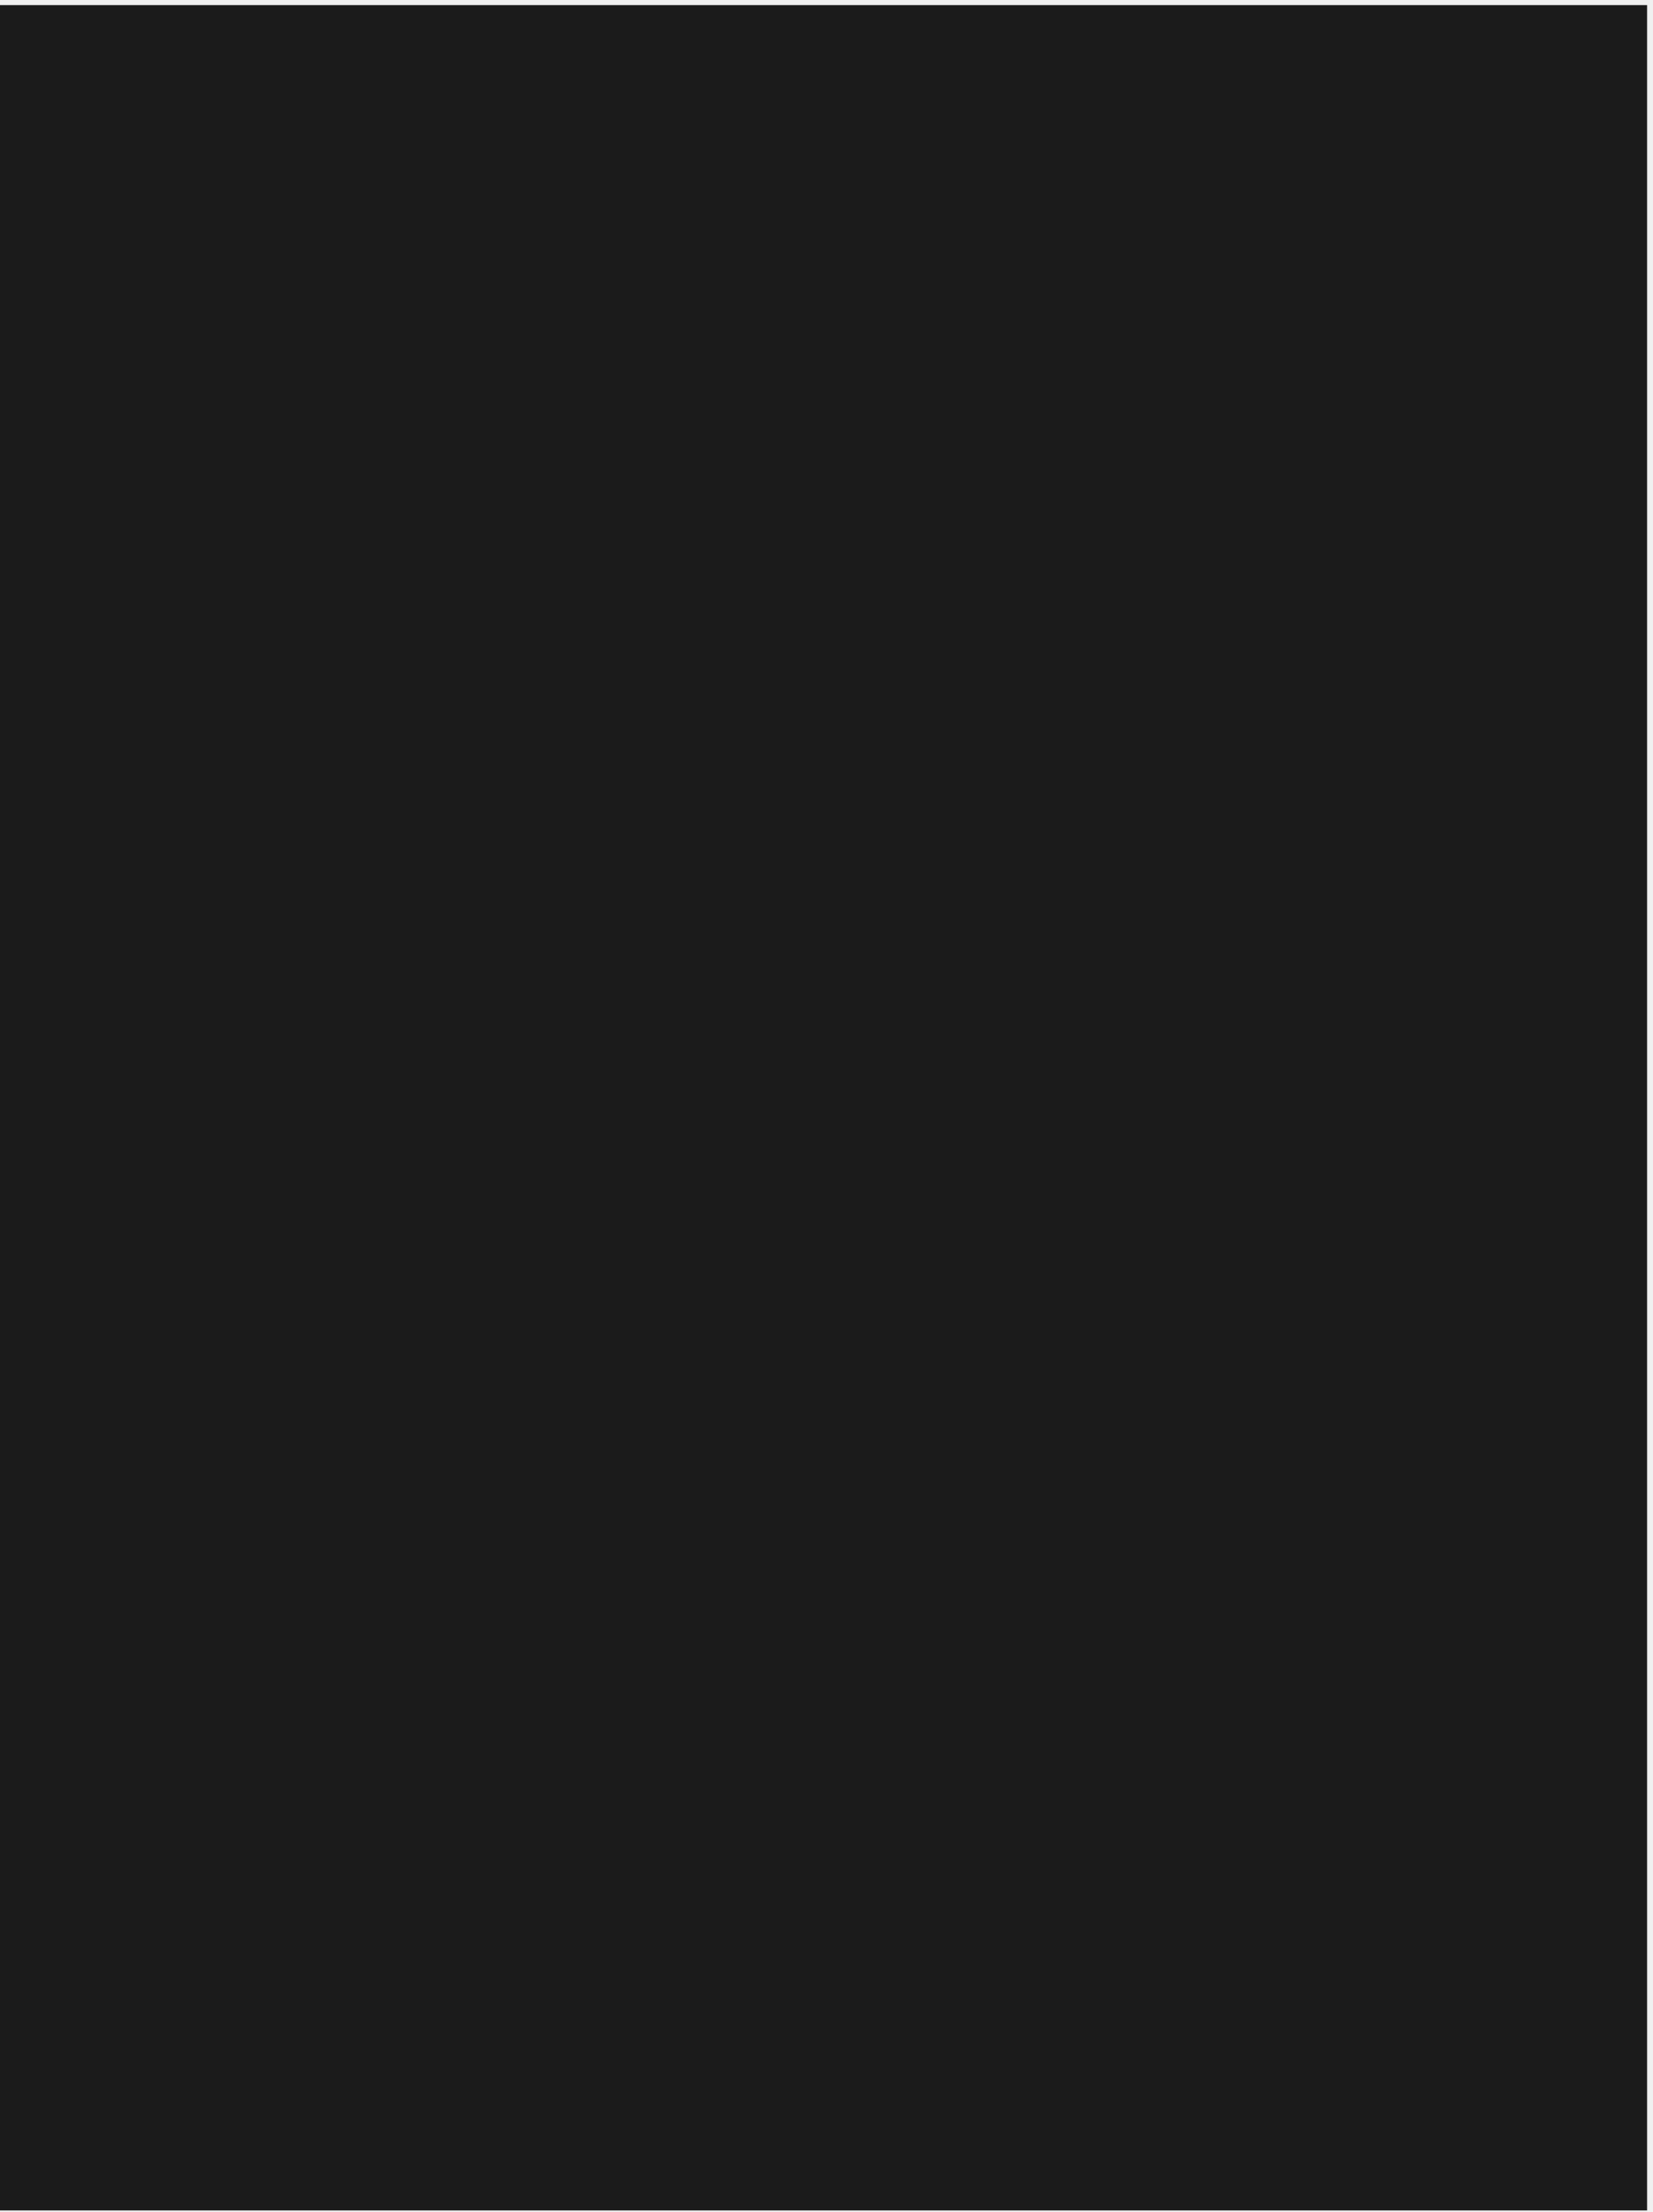
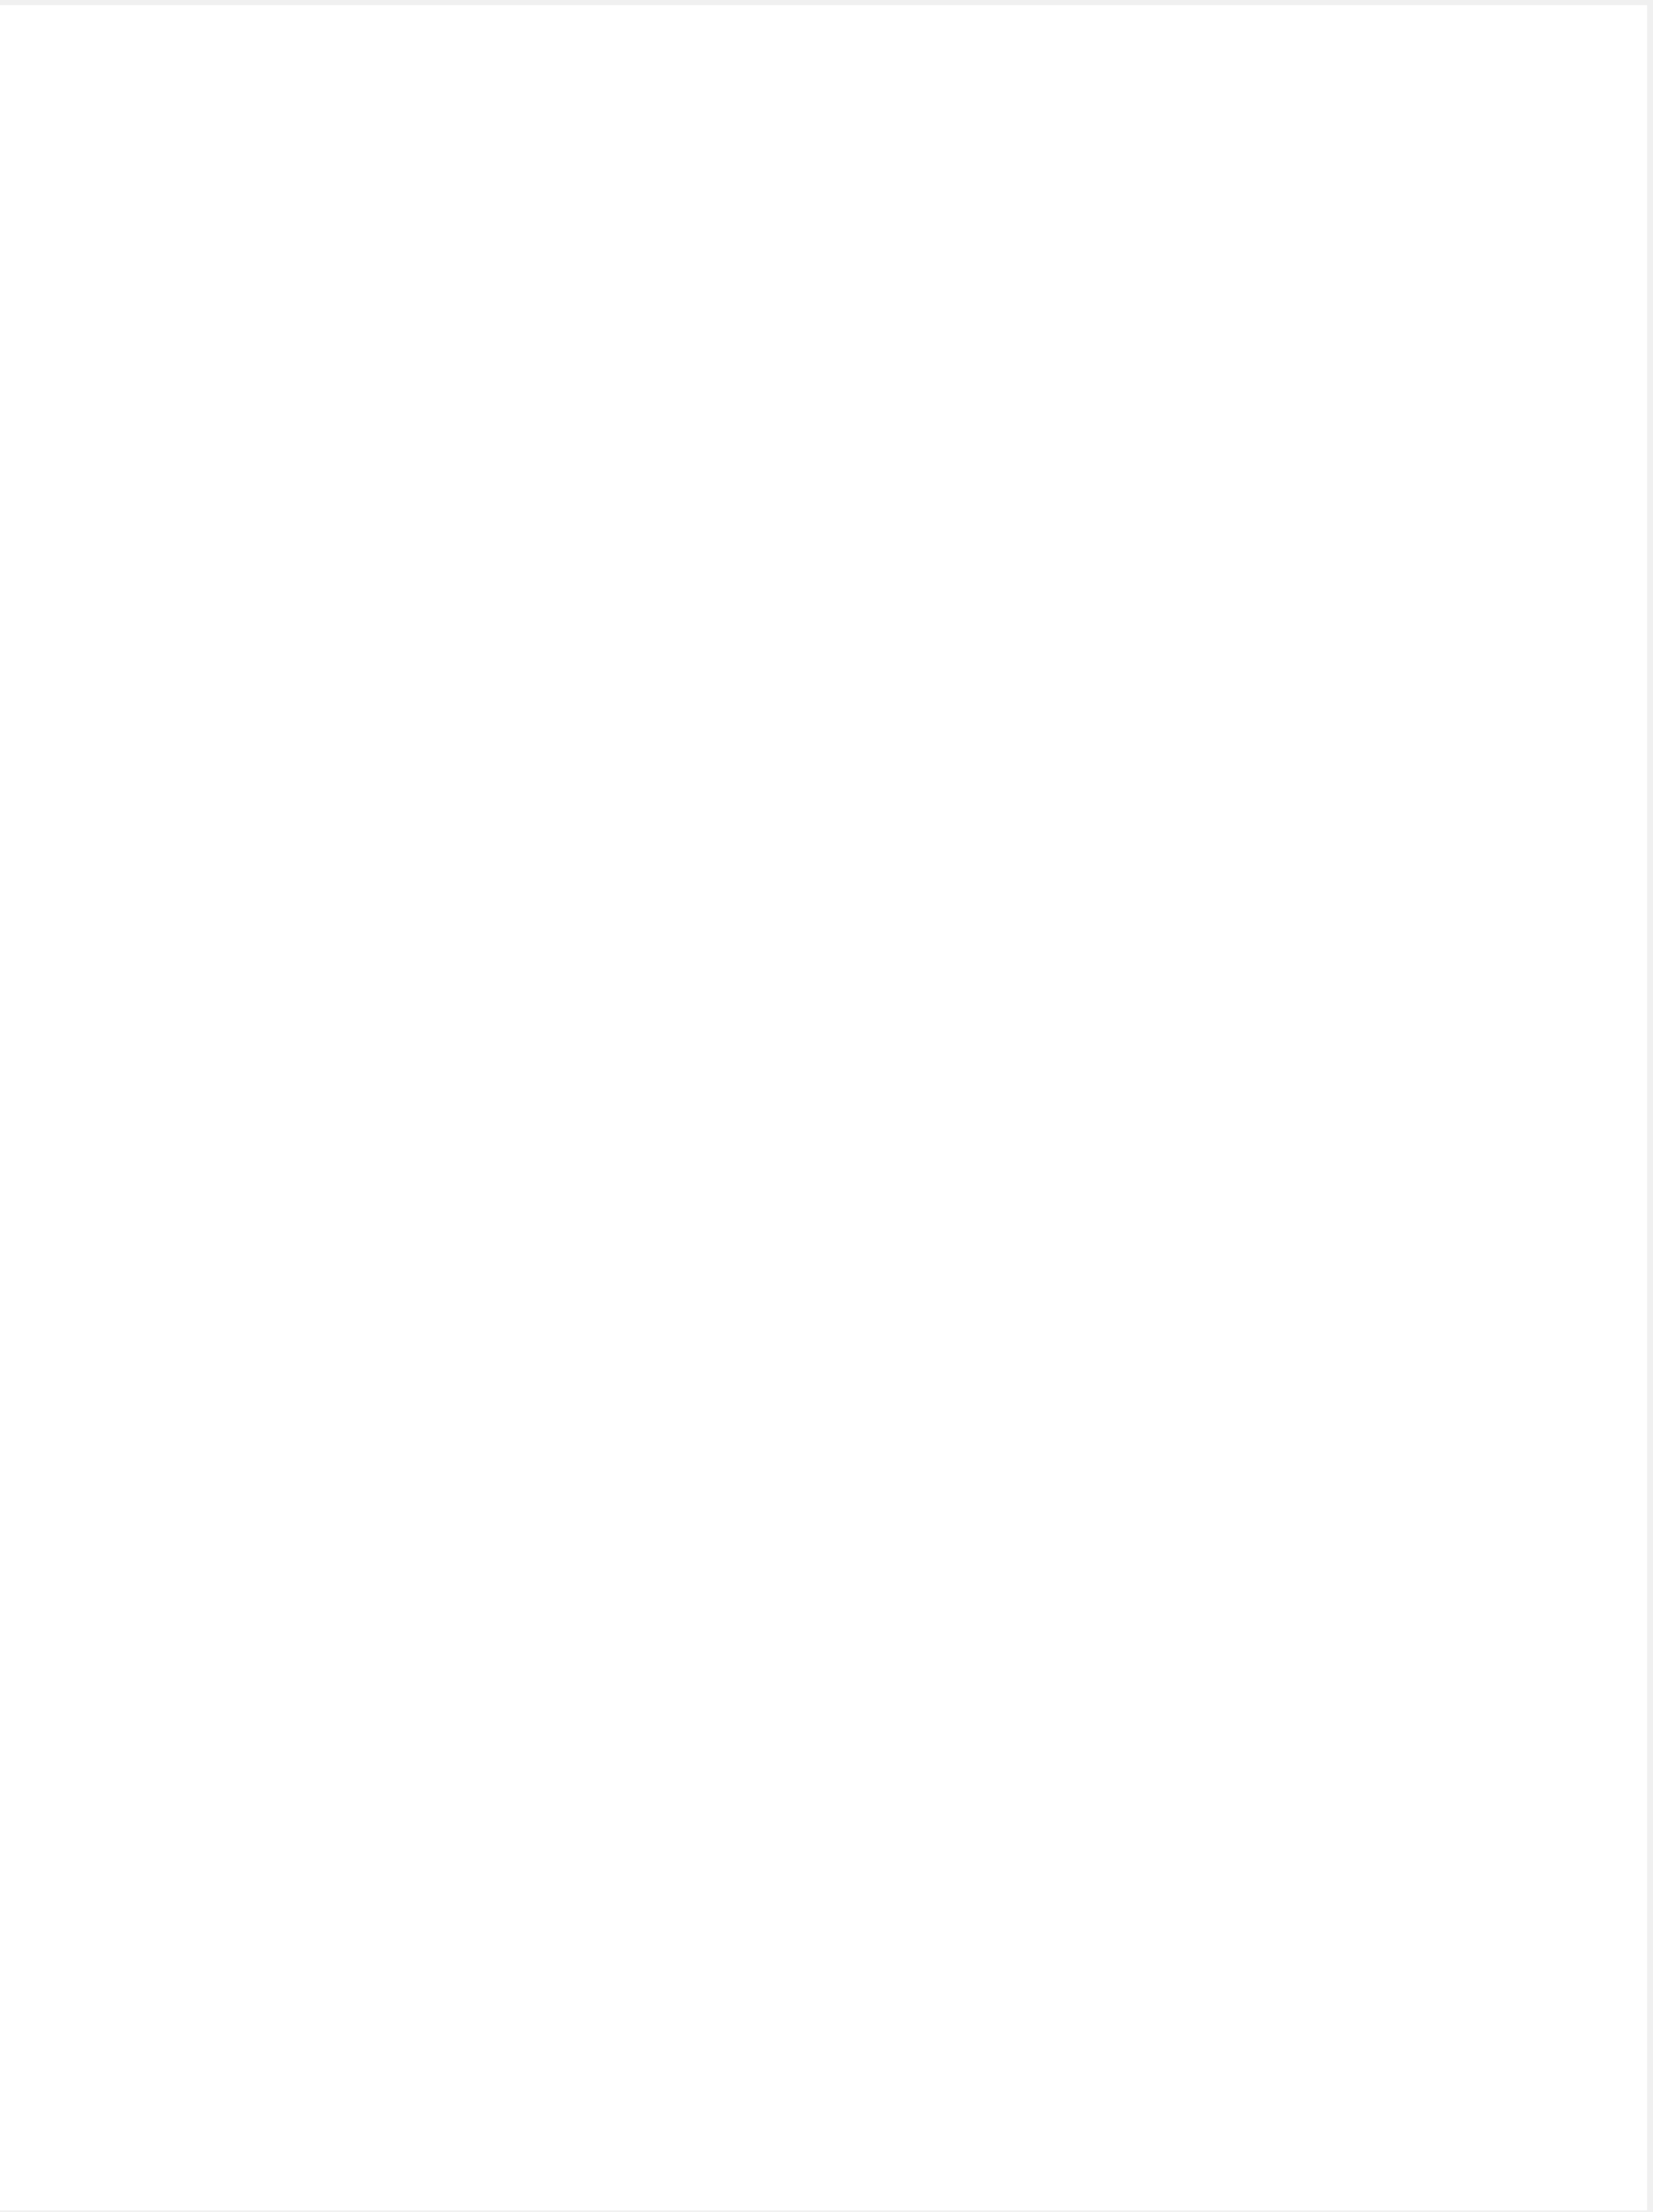
<svg xmlns="http://www.w3.org/2000/svg" xmlns:xlink="http://www.w3.org/1999/xlink" width="31.742mm" height="42.491mm" viewBox="0 0 31.742 42.491" version="1.1" id="svg5" xml:space="preserve">
  <defs id="defs2">
    <linearGradient id="linearGradient1034">
-       <stop style="stop-color:#ff0000;stop-opacity:1;" offset="0.183" id="stop1030" />
-       <stop style="stop-color:#e8e2e2;stop-opacity:1;" offset="0.521" id="stop11466" />
-       <stop style="stop-color:#00ffff;stop-opacity:1;" offset="0.852" id="stop3150" />
+       <stop style="stop-color:#ff0000;stop-opacity:1;" offset="0" id="stop1030" />
+       <stop style="stop-color:#ff2a2a;stop-opacity:1;" offset="0.401" id="stop65158" />
+       <stop style="stop-color:#ffffff;stop-opacity:1;" offset="0.506" id="stop45909" />
+       <stop style="stop-color:#2fffff;stop-opacity:1;" offset="0.623" id="stop65160" />
+       <stop style="stop-color:#00ffff;stop-opacity:1;" offset="1" id="stop3150" />
    </linearGradient>
-     <linearGradient xlink:href="#linearGradient1034" id="linearGradient1036" x1="2.525" y1="1.664" x2="29.131" y2="39.403" gradientUnits="userSpaceOnUse" />
+     <linearGradient xlink:href="#linearGradient1034" id="linearGradient1036" x1="30.342" y1="33.099" x2="2.398" y2="12.878" gradientUnits="userSpaceOnUse" />
    <clipPath clipPathUnits="userSpaceOnUse" id="clipPath1398">
      <g id="g1452">
        <path style="color:#000000;fill:#ffffff;stroke-linecap:round;stroke-linejoin:round;-inkscape-stroke:none" d="m 78.213,112.389 c -0.33,0 -0.684,0.297 -0.684,0.771 0,0.287 0.132,0.494 0.281,0.609 0.149,0.115 0.291,0.152 0.402,0.152 0.157,0 0.276,-0.037 0.355,-0.078 0.08,-0.041 0.133,-0.098 0.133,-0.098 a 0.155,0.155 0 0 0 -0.021,-0.219 0.155,0.155 0 0 0 -0.219,0.021 c 0,0 0.004,5.8e-4 -0.033,0.019 -0.037,0.019 -0.104,0.043 -0.215,0.043 -0.004,0 -0.126,-0.021 -0.213,-0.088 -0.086,-0.067 -0.16,-0.164 -0.16,-0.363 0,-0.319 0.24,-0.463 0.373,-0.463 0.158,0 0.248,0.109 0.248,0.109 a 0.155,0.155 0 0 0 0.219,0.021 0.155,0.155 0 0 0 0.021,-0.219 c 0,0 -0.183,-0.221 -0.488,-0.221 z" id="path1400" transform="translate(-69.31861,-90.7425)" />
        <path style="color:#000000;fill:#ffffff;stroke-linecap:round;stroke-linejoin:round;-inkscape-stroke:none" d="m 81.895,112.389 c -0.33,0 -0.684,0.297 -0.684,0.771 0,0.287 0.132,0.494 0.281,0.609 0.149,0.115 0.291,0.152 0.402,0.152 0.157,0 0.276,-0.037 0.355,-0.078 0.08,-0.041 0.131,-0.098 0.131,-0.098 a 0.155,0.155 0 0 0 -0.02,-0.219 0.155,0.155 0 0 0 -0.219,0.021 c 0,0 0.004,5.8e-4 -0.033,0.019 -0.037,0.019 -0.104,0.043 -0.215,0.043 -0.004,0 -0.126,-0.021 -0.213,-0.088 -0.086,-0.067 -0.162,-0.164 -0.162,-0.363 0,-0.319 0.242,-0.463 0.375,-0.463 0.158,0 0.248,0.109 0.248,0.109 a 0.155,0.155 0 0 0 0.219,0.021 0.155,0.155 0 0 0 0.021,-0.219 c 0,0 -0.183,-0.221 -0.488,-0.221 z" id="path1402" transform="translate(-69.31861,-90.7425)" />
        <path style="color:#000000;fill:#ffffff;stroke-linecap:round;stroke-linejoin:round;-inkscape-stroke:none" d="m 79.408,112.416 c -0.09,0 -0.16,0.049 -0.207,0.098 -0.047,0.049 -0.082,0.104 -0.115,0.166 -0.066,0.125 -0.121,0.278 -0.168,0.428 -0.093,0.3 -0.15,0.596 -0.15,0.596 a 0.155,0.155 0 0 0 0.121,0.182 0.155,0.155 0 0 0 0.182,-0.121 c 0,0 0.058,-0.286 0.145,-0.566 0.043,-0.14 0.095,-0.278 0.145,-0.371 0.019,-0.035 0.035,-0.054 0.049,-0.072 0.014,0.018 0.03,0.037 0.049,0.072 0.05,0.093 0.102,0.233 0.146,0.373 0.088,0.28 0.146,0.564 0.146,0.564 a 0.155,0.155 0 0 0 0.182,0.121 0.155,0.155 0 0 0 0.121,-0.184 c 0,0 -0.06,-0.296 -0.154,-0.596 -0.047,-0.15 -0.101,-0.301 -0.168,-0.426 -0.033,-0.062 -0.07,-0.118 -0.117,-0.166 -0.047,-0.048 -0.115,-0.098 -0.205,-0.098 z" id="path1404" transform="translate(-69.31861,-90.7425)" />
        <path style="color:#000000;fill:#ffffff;stroke-linecap:round;stroke-linejoin:round;-inkscape-stroke:none" d="m 79.789,113.217 a 0.155,0.155 0 0 0 -0.119,0.014 c -0.215,0.121 -0.343,0.079 -0.523,-0.006 a 0.155,0.155 0 0 0 -0.207,0.074 0.155,0.155 0 0 0 0.074,0.207 c 0.216,0.102 0.504,0.165 0.809,-0.006 a 0.155,0.155 0 0 0 0.059,-0.211 0.155,0.155 0 0 0 -0.092,-0.072 z" id="path1406" transform="translate(-69.31861,-90.7425)" />
        <path style="color:#000000;fill:#ffffff;stroke-linecap:round;stroke-linejoin:round;-inkscape-stroke:none" d="m 80.355,112.426 a 0.155,0.155 0 0 0 -0.156,0.154 v 1.182 a 0.155,0.155 0 0 0 0.156,0.156 h 0.764 a 0.155,0.155 0 0 0 0.156,-0.156 0.155,0.155 0 0 0 -0.156,-0.154 h -0.609 v -1.027 a 0.155,0.155 0 0 0 -0.154,-0.154 z" id="path1408" transform="translate(-69.31861,-90.7425)" />
        <path style="color:#000000;fill:#ffffff;stroke-linecap:round;stroke-linejoin:round;-inkscape-stroke:none" d="m 84.061,112.426 a 0.155,0.155 0 0 0 -0.154,0.154 v 1.182 a 0.155,0.155 0 0 0 0.154,0.156 h 0.766 a 0.155,0.155 0 0 0 0.154,-0.156 0.155,0.155 0 0 0 -0.154,-0.154 h -0.611 v -1.027 a 0.155,0.155 0 0 0 -0.154,-0.154 z" id="path1410" transform="translate(-69.31861,-90.7425)" />
        <path style="color:#000000;fill:#ffffff;stroke-linecap:round;stroke-linejoin:round;-inkscape-stroke:none" d="m 83.562,112.396 a 0.155,0.155 0 0 0 -0.152,0.156 c 0,0 3.36e-4,0.248 -0.008,0.512 -0.004,0.132 -0.009,0.267 -0.02,0.375 -0.005,0.054 -0.011,0.101 -0.018,0.135 -0.006,0.033 -0.019,0.056 -0.008,0.037 0.025,-0.043 0.009,-0.009 -0.045,0.004 -0.054,0.013 -0.133,0.02 -0.211,0.019 -0.078,-4.5e-4 -0.157,-0.009 -0.209,-0.021 -0.052,-0.013 -0.062,-0.05 -0.033,0.008 0.01,0.02 -0.019,-0.078 -0.027,-0.186 -0.009,-0.107 -0.012,-0.242 -0.014,-0.371 -0.004,-0.258 0,-0.498 0,-0.498 a 0.155,0.155 0 0 0 -0.15,-0.158 0.155,0.155 0 0 0 -0.158,0.15 c 0,0 -0.006,0.246 -0.002,0.512 0.002,0.133 0.006,0.27 0.016,0.389 0.009,0.119 0.01,0.2 0.059,0.299 0.061,0.122 0.152,0.135 0.238,0.156 0.086,0.021 0.182,0.031 0.279,0.031 0.097,5.6e-4 0.195,-0.009 0.283,-0.029 0.088,-0.02 0.178,-0.037 0.242,-0.148 0.031,-0.053 0.036,-0.091 0.045,-0.139 0.009,-0.048 0.016,-0.101 0.021,-0.16 0.011,-0.119 0.017,-0.259 0.021,-0.395 0.008,-0.271 0.006,-0.523 0.006,-0.523 a 0.155,0.155 0 0 0 -0.156,-0.154 z" id="path1412" transform="translate(-69.31861,-90.7425)" />
        <path style="color:#000000;fill:#ffffff;stroke-linecap:round;stroke-linejoin:round;-inkscape-stroke:none" d="m 86.031,112.396 a 0.155,0.155 0 0 0 -0.154,0.156 c 0,0 0.002,0.248 -0.006,0.512 -0.004,0.132 -0.011,0.267 -0.021,0.375 -0.005,0.054 -0.009,0.101 -0.016,0.135 -0.006,0.033 -0.019,0.056 -0.008,0.037 0.025,-0.043 0.007,-0.009 -0.047,0.004 -0.054,0.013 -0.131,0.02 -0.209,0.019 -0.078,-4.5e-4 -0.157,-0.009 -0.209,-0.021 -0.052,-0.013 -0.064,-0.05 -0.035,0.008 0.01,0.02 -0.017,-0.078 -0.025,-0.186 -0.009,-0.107 -0.014,-0.242 -0.016,-0.371 -0.004,-0.258 0.002,-0.498 0.002,-0.498 a 0.155,0.155 0 0 0 -0.15,-0.158 0.155,0.155 0 0 0 -0.16,0.15 c 0,0 -0.004,0.246 0,0.512 0.002,0.133 0.006,0.27 0.016,0.389 0.009,0.119 0.008,0.2 0.057,0.299 0.061,0.122 0.154,0.135 0.24,0.156 0.086,0.021 0.182,0.031 0.279,0.031 0.097,5.6e-4 0.193,-0.009 0.281,-0.029 0.088,-0.02 0.18,-0.037 0.244,-0.148 0.031,-0.053 0.036,-0.091 0.045,-0.139 0.009,-0.048 0.014,-0.101 0.02,-0.16 0.011,-0.119 0.019,-0.259 0.023,-0.395 0.008,-0.271 0.006,-0.523 0.006,-0.523 a 0.155,0.155 0 0 0 -0.156,-0.154 z" id="path1414" transform="translate(-69.31861,-90.7425)" />
        <path style="color:#000000;fill:#ffffff;stroke-linecap:round;stroke-linejoin:round;-inkscape-stroke:none" d="m 86.775,112.426 c -0.084,-0.002 -0.184,0.011 -0.273,0.074 -0.09,0.064 -0.151,0.178 -0.162,0.311 -0.01,0.123 0.055,0.224 0.123,0.293 0.068,0.069 0.145,0.122 0.219,0.172 0.074,0.05 0.144,0.095 0.188,0.133 0.043,0.037 0.046,0.059 0.045,0.041 0.005,0.073 -0.013,0.099 -0.039,0.123 -0.026,0.024 -0.071,0.043 -0.125,0.047 -0.054,0.004 -0.111,-0.009 -0.141,-0.025 -0.029,-0.016 -0.021,-0.015 -0.021,-0.014 a 0.155,0.155 0 0 0 -0.156,-0.154 0.155,0.155 0 0 0 -0.154,0.154 c 0,0.131 0.089,0.236 0.184,0.287 0.094,0.051 0.201,0.07 0.311,0.062 0.109,-0.008 0.223,-0.046 0.314,-0.131 0.091,-0.085 0.146,-0.22 0.137,-0.369 -0.008,-0.122 -0.084,-0.197 -0.152,-0.256 -0.069,-0.059 -0.144,-0.109 -0.215,-0.156 -0.071,-0.048 -0.136,-0.094 -0.172,-0.131 -0.036,-0.037 -0.035,-0.049 -0.035,-0.049 0.005,-0.067 0.019,-0.075 0.031,-0.084 0.012,-0.009 0.044,-0.019 0.088,-0.018 0.088,0.002 0.195,0.045 0.195,0.045 a 0.155,0.155 0 0 0 0.203,-0.082 0.155,0.155 0 0 0 -0.082,-0.203 c 0,0 -0.14,-0.066 -0.309,-0.07 z" id="path1416" transform="translate(-69.31861,-90.7425)" />
        <path style="color:#000000;fill:#ffffff;stroke-linecap:round;stroke-linejoin:round;-inkscape-stroke:none" d="m 88.338,112.355 c -0.206,0 -0.36,0.048 -0.463,0.102 -0.103,0.053 -0.164,0.121 -0.164,0.121 a 0.155,0.155 0 0 0 0.018,0.219 0.155,0.155 0 0 0 0.219,-0.018 c 0,0 0.009,-0.015 0.07,-0.047 0.061,-0.032 0.162,-0.068 0.32,-0.068 0.137,0 0.141,0.03 0.162,0.08 0.021,0.05 0.021,0.133 0.021,0.203 0,-0.042 0.006,-0.027 -0.004,-0.01 -0.009,0.017 -0.027,0.044 -0.051,0.076 -0.048,0.064 -0.121,0.147 -0.203,0.23 -0.164,0.168 -0.377,0.344 -0.506,0.41 a 0.155,0.155 0 0 0 0.072,0.293 h 0.879 a 0.155,0.155 0 0 0 0.156,-0.156 0.155,0.155 0 0 0 -0.156,-0.154 h -0.443 c 0.074,-0.065 0.152,-0.107 0.219,-0.176 0.089,-0.091 0.168,-0.18 0.229,-0.26 0.03,-0.04 0.056,-0.076 0.076,-0.113 0.02,-0.037 0.043,-0.069 0.043,-0.141 0,-0.049 0.013,-0.183 -0.045,-0.322 -0.058,-0.139 -0.222,-0.27 -0.449,-0.27 z" id="path1418" transform="translate(-69.31861,-90.7425)" />
        <path style="color:#000000;fill:#ffffff;stroke-linecap:round;stroke-linejoin:round;-inkscape-stroke:none" d="m 91.1,112.355 c -0.206,0 -0.36,0.048 -0.463,0.102 -0.103,0.053 -0.164,0.121 -0.164,0.121 a 0.155,0.155 0 0 0 0.018,0.219 0.155,0.155 0 0 0 0.219,-0.018 c 0,0 0.009,-0.015 0.07,-0.047 0.061,-0.032 0.162,-0.068 0.32,-0.068 0.137,0 0.141,0.03 0.162,0.08 0.021,0.05 0.021,0.133 0.021,0.203 0,-0.042 0.006,-0.027 -0.004,-0.01 -0.009,0.017 -0.027,0.044 -0.051,0.076 -0.048,0.064 -0.121,0.147 -0.203,0.23 -0.164,0.168 -0.377,0.344 -0.506,0.41 a 0.155,0.155 0 0 0 0.072,0.293 h 0.879 a 0.155,0.155 0 0 0 0.156,-0.156 0.155,0.155 0 0 0 -0.156,-0.154 H 91.027 c 0.074,-0.065 0.152,-0.107 0.219,-0.176 0.089,-0.091 0.168,-0.18 0.229,-0.26 0.03,-0.04 0.056,-0.076 0.076,-0.113 0.02,-0.037 0.043,-0.069 0.043,-0.141 0,-0.049 0.013,-0.183 -0.045,-0.322 -0.058,-0.139 -0.222,-0.27 -0.449,-0.27 z" id="path1420" transform="translate(-69.31861,-90.7425)" />
        <path style="color:#000000;fill:#ffffff;stroke-linecap:round;stroke-linejoin:round;-inkscape-stroke:none" d="m 92.211,112.361 c -0.213,0.008 -0.393,0.092 -0.393,0.092 a 0.155,0.155 0 0 0 -0.078,0.205 0.155,0.155 0 0 0 0.203,0.078 c 0,0 0.145,-0.059 0.279,-0.064 0.067,-0.003 0.125,0.008 0.16,0.031 0.036,0.023 0.064,0.056 0.08,0.154 0.012,0.077 -7e-5,0.087 -0.018,0.104 -0.018,0.017 -0.065,0.036 -0.127,0.045 -0.125,0.017 -0.277,-0.01 -0.277,-0.01 -0.003,9e-5 -0.037,-0.004 -0.037,-0.004 a 0.155,0.155 0 0 0 -0.025,0.307 c 0,0 0.034,10e-4 0.037,0.002 v 0.002 c 0,0 0.154,-0.003 0.293,0.037 0.069,0.02 0.131,0.05 0.164,0.082 0.033,0.032 0.048,0.059 0.043,0.127 2.11e-4,-0.003 -0.026,0.053 -0.012,0.035 -0.005,0.007 -0.034,0.027 -0.088,0.041 -0.055,0.015 -0.128,0.024 -0.199,0.025 -0.071,0.002 -0.141,-0.004 -0.191,-0.008 -0.051,-0.004 -0.07,-0.006 -0.07,-0.006 a 0.155,0.155 0 0 0 -0.184,0.117 0.155,0.155 0 0 0 0.117,0.186 c 1.11e-4,3e-5 0.051,0.007 0.109,0.012 0.059,0.005 0.138,0.01 0.225,0.008 0.087,-0.002 0.182,-0.009 0.273,-0.033 0.091,-0.024 0.185,-0.065 0.254,-0.154 0.054,-0.071 0.068,-0.122 0.074,-0.199 0.011,-0.15 -0.047,-0.285 -0.135,-0.371 -0.009,-0.009 -0.022,-0.008 -0.031,-0.016 4.27e-4,-4.1e-4 -4.25e-4,-0.002 0,-0.002 0.089,-0.085 0.135,-0.226 0.111,-0.375 -0.026,-0.165 -0.109,-0.294 -0.219,-0.365 -0.11,-0.071 -0.233,-0.086 -0.34,-0.082 z" id="path1422" transform="translate(-69.31861,-90.7425)" />
        <path style="color:#000000;fill:#ffffff;stroke-linecap:round;stroke-linejoin:round;-inkscape-stroke:none" d="m 89.699,112.379 c -0.395,0 -0.697,0.357 -0.697,0.771 0,0.414 0.302,0.771 0.697,0.771 0.395,0 0.699,-0.357 0.699,-0.771 0,-0.414 -0.304,-0.771 -0.699,-0.771 z m 0,0.311 c 0.205,0 0.389,0.195 0.389,0.461 0,0.266 -0.183,0.461 -0.389,0.461 -0.205,0 -0.389,-0.195 -0.389,-0.461 0,-0.266 0.183,-0.461 0.389,-0.461 z" id="path1424" transform="translate(-69.31861,-90.7425)" />
        <path style="color:#000000;fill:#ff2a16;stroke-linecap:round;stroke-linejoin:round;-inkscape-stroke:none" d="m 84.418,92.418 a 0.255,0.255 0 0 0 -0.287,0.104 l -2,2.992 a 0.255,0.255 0 0 0 -0.043,0.143 v 11.822 a 0.255,0.255 0 0 0 0.076,0.18 l 2,2 a 0.255,0.255 0 0 0 0.436,-0.18 V 92.662 a 0.255,0.255 0 0 0 -0.182,-0.244 z m -0.33,1.088 v 15.357 l -1.488,-1.49 V 95.734 Z" id="path1426" transform="translate(-69.31861,-90.7425)" />
        <path style="color:#000000;fill:#ff2a16;stroke-linecap:round;stroke-linejoin:round;-inkscape-stroke:none" d="m 81.684,100.611 -3.955,0.008 a 0.255,0.255 0 0 0 -0.23,0.146 l -2,4.299 a 0.255,0.255 0 0 0 0,0.215 l 2,4.307 a 0.255,0.255 0 0 0 0.23,0.148 h 6.615 a 0.255,0.255 0 0 0 0.256,-0.256 0.255,0.255 0 0 0 -0.256,-0.256 h -6.453 l -1.881,-4.051 1.881,-4.043 3.793,-0.008 a 0.255,0.255 0 0 0 0.256,-0.256 0.255,0.255 0 0 0 -0.256,-0.254 z" id="path1428" transform="translate(-69.31861,-90.7425)" />
        <path style="color:#000000;fill:#ff2a16;stroke-linecap:round;stroke-linejoin:round;-inkscape-stroke:none" d="m 79.01,102.609 a 0.255,0.255 0 0 0 -0.232,0.15 l -1.051,2.307 a 0.255,0.255 0 0 0 0,0.211 l 1.051,2.307 a 0.255,0.255 0 0 0 0.232,0.15 h 3.334 a 0.255,0.255 0 0 0 0.256,-0.256 0.255,0.255 0 0 0 -0.256,-0.256 h -3.17 l -0.936,-2.051 0.936,-2.051 h 2.51 a 0.255,0.255 0 0 0 0.256,-0.256 0.255,0.255 0 0 0 -0.256,-0.254 z" id="path1430" transform="translate(-69.31861,-90.7425)" />
        <path style="color:#000000;fill:#ff2a16;stroke-linecap:round;stroke-linejoin:round;-inkscape-stroke:none" d="m 84.906,100.648 a 0.255,0.255 0 0 0 -0.088,0.35 l 3.771,6.301 -0.945,1.35 -2.387,-4.033 a 0.255,0.255 0 0 0 -0.35,-0.09 0.255,0.255 0 0 0 -0.09,0.348 l 2.588,4.375 a 0.255,0.255 0 0 0 0.43,0.018 l 1.266,-1.809 a 0.255,0.255 0 0 0 0.01,-0.277 l -3.854,-6.443 a 0.255,0.255 0 0 0 -0.352,-0.088 z" id="path1432" transform="translate(-69.31861,-90.7425)" />
        <path style="color:#000000;fill:#ff2a16;stroke-linecap:round;stroke-linejoin:round;-inkscape-stroke:none" d="m 93.406,100.611 a 0.255,0.255 0 0 0 -0.209,0.109 l -7.084,10.119 a 0.255,0.255 0 0 0 0.062,0.355 0.255,0.255 0 0 0 0.355,-0.062 l 7.008,-10.012 h 1.816 l -6.803,9.719 a 0.255,0.255 0 0 0 0.062,0.355 0.255,0.255 0 0 0 0.355,-0.062 l 7.084,-10.119 a 0.255,0.255 0 0 0 -0.209,-0.402 z" id="path1434" transform="translate(-69.31861,-90.7425)" />
        <path style="color:#000000;fill:#ff2a16;stroke-linecap:round;stroke-linejoin:round;-inkscape-stroke:none" d="m 72.1,111.357 a 0.255,0.255 0 0 0 -0.256,0.256 0.255,0.255 0 0 0 0.256,0.254 h 26.094 a 0.255,0.255 0 0 0 0.256,-0.254 0.255,0.255 0 0 0 -0.256,-0.256 z" id="path1436" transform="translate(-69.31861,-90.7425)" />
        <path style="color:#000000;fill:#ff2a16;stroke-linecap:round;stroke-linejoin:round;-inkscape-stroke:none" d="m 72.1,114.416 a 0.255,0.255 0 0 0 -0.256,0.256 0.255,0.255 0 0 0 0.256,0.254 h 26.094 a 0.255,0.255 0 0 0 0.256,-0.254 0.255,0.255 0 0 0 -0.256,-0.256 z" id="path1438" transform="translate(-69.31861,-90.7425)" />
        <path style="color:#000000;fill:#ff2a16;stroke-linecap:round;stroke-linejoin:round;-inkscape-stroke:none" d="m 83.178,115.162 a 0.255,0.255 0 0 0 -0.164,0.105 l -0.879,1.254 a 0.255,0.255 0 0 0 -0.047,0.146 v 11.221 a 0.255,0.255 0 0 0 0.076,0.182 l 2,2 a 0.255,0.255 0 0 0 0.436,-0.182 v -12.512 l 1.271,-1.816 a 0.255,0.255 0 0 0 -0.062,-0.355 0.255,0.255 0 0 0 -0.355,0.062 l -1.318,1.883 a 0.255,0.255 0 0 0 -0.047,0.146 v 11.977 l -1.488,-1.49 v -11.035 l 0.832,-1.188 a 0.255,0.255 0 0 0 -0.064,-0.355 0.255,0.255 0 0 0 -0.189,-0.043 z" id="path1440" transform="translate(-69.31861,-90.7425)" />
        <path style="color:#000000;fill:#ff2a16;stroke-linecap:round;stroke-linejoin:round;-inkscape-stroke:none" d="m 79.01,123.021 a 0.255,0.255 0 0 0 -0.232,0.148 l -1.051,2.307 a 0.255,0.255 0 0 0 0,0.215 l 1.053,2.244 a 0.255,0.255 0 0 0 0.225,0.146 l 3.336,0.062 a 0.255,0.255 0 0 0 0.26,-0.25 0.255,0.255 0 0 0 -0.252,-0.26 l -3.174,-0.061 -0.936,-1.992 0.936,-2.051 h 2.51 a 0.255,0.255 0 0 0 0.256,-0.256 0.255,0.255 0 0 0 -0.256,-0.254 z" id="path1442" transform="translate(-69.31861,-90.7425)" />
        <path style="color:#000000;fill:#ff2a16;stroke-linecap:round;stroke-linejoin:round;-inkscape-stroke:none" d="m 85.021,121.02 a 0.255,0.255 0 0 0 -0.256,0.254 0.255,0.255 0 0 0 0.256,0.256 h 1.697 l 8.115,8.105 h -2.119 l -6.537,-6.541 a 0.255,0.255 0 0 0 -0.182,-0.074 h -0.975 a 0.255,0.255 0 0 0 -0.256,0.254 0.255,0.255 0 0 0 0.256,0.256 h 0.869 l 6.539,6.541 a 0.255,0.255 0 0 0 0.18,0.074 h 2.84 a 0.255,0.255 0 0 0 0.18,-0.436 l -8.623,-8.615 a 0.255,0.255 0 0 0 -0.182,-0.074 z" id="path1444" transform="translate(-69.31861,-90.7425)" />
        <path style="color:#000000;fill:#ff2a16;stroke-linecap:round;stroke-linejoin:round;-inkscape-stroke:none" d="m 81.684,121.02 -3.955,0.01 a 0.255,0.255 0 0 0 -0.23,0.146 l -2,4.299 a 0.255,0.255 0 0 0 0,0.215 l 2,4.307 a 0.255,0.255 0 0 0 0.23,0.148 h 6.615 a 0.255,0.255 0 0 0 0.256,-0.256 0.255,0.255 0 0 0 -0.256,-0.254 h -6.453 l -1.881,-4.053 1.881,-4.043 3.793,-0.01 a 0.255,0.255 0 0 0 0.256,-0.256 0.255,0.255 0 0 0 -0.256,-0.254 z" id="path1446" transform="translate(-69.31861,-90.7425)" />
        <path style="color:#000000;fill:#ff2a16;stroke-linecap:round;stroke-linejoin:round;-inkscape-stroke:none" d="m 93.131,120.855 a 0.255,0.255 0 0 0 -0.18,0.076 l -2.793,2.783 a 0.255,0.255 0 0 0 -0.002,0.361 0.255,0.255 0 0 0 0.361,0 l 2.719,-2.709 h 2.045 l -3.705,3.752 a 0.255,0.255 0 0 0 0.002,0.359 0.255,0.255 0 0 0 0.359,-0.002 l 4.137,-4.186 a 0.255,0.255 0 0 0 -0.182,-0.436 z" id="path1448" transform="translate(-69.31861,-90.7425)" />
        <path style="color:#000000;fill:#ff2a16;stroke-linecap:round;stroke-linejoin:round;-inkscape-stroke:none" d="m 87.816,126.057 -3.652,3.652 a 0.255,0.255 0 0 0 0.18,0.436 h 2.916 a 0.255,0.255 0 0 0 0.184,-0.078 l 2.16,-2.248 a 0.255,0.255 0 0 0 -0.008,-0.359 0.255,0.255 0 0 0 -0.359,0.006 l -2.086,2.17 h -2.191 l 3.217,-3.219 a 0.255,0.255 0 0 0 0,-0.359 0.255,0.255 0 0 0 -0.359,0 z" id="path1450" transform="translate(-69.31861,-90.7425)" />
      </g>
    </clipPath>
  </defs>
-   <rect style="fill:#1b1b1b;fill-rule:evenodd;stroke-width:0.265;fill-opacity:1" id="rect1587" width="31.859" height="42.363" x="-0.223" y="0.098" />
+   <rect style="fill:#ffffff;fill-rule:evenodd;stroke-width:0.265;fill-opacity:1" id="rect1587" width="31.859" height="42.363" x="-0.223" y="0.098" />
  <rect style="display:inline;fill:url(#linearGradient1036);fill-opacity:1;stroke:none;stroke-width:0.338;stroke-linecap:round;stroke-linejoin:round;stroke-dasharray:none;stroke-opacity:1" id="background" width="31.742" height="42.491" x="0" y="0" clip-path="url(#clipPath1398)" />
  <g id="logo" transform="translate(-69.31861,-90.7425)" style="display:none">
-     <path style="fill:none;fill-opacity:1;stroke:#ffffff;stroke-width:0.51;stroke-linecap:round;stroke-linejoin:round;stroke-dasharray:none;stroke-opacity:1" d="m 84.344,109.479 -2,-2 V 95.656 l 2,-2.993 z" id="path9840" />
-     <path style="fill:none;fill-opacity:1;stroke:#ffffff;stroke-width:0.51;stroke-linecap:round;stroke-linejoin:round;stroke-dasharray:none;stroke-opacity:1" d="m 84.344,109.479 h -6.615 l -2,-4.306 2,-4.299 3.955,-0.007" id="path10058" />
-     <path style="fill:none;fill-opacity:1;stroke:#ffffff;stroke-width:0.51;stroke-linecap:round;stroke-linejoin:round;stroke-dasharray:none;stroke-opacity:1" d="m 82.344,107.479 -3.334,1e-5 -1.052,-2.306 1.052,-2.307 2.674,2.6e-4" id="path10062" />
-     <path style="fill:none;fill-opacity:1;stroke:#ffffff;stroke-width:0.51;stroke-linecap:round;stroke-linejoin:round;stroke-dasharray:none;stroke-opacity:1" d="m 85.038,100.867 3.855,6.444 -1.266,1.808 -2.588,-4.375" id="path10070" />
-     <path style="fill:none;fill-opacity:1;stroke:#ffffff;stroke-width:0.51;stroke-linecap:round;stroke-linejoin:round;stroke-dasharray:none;stroke-opacity:1" d="m 86.321,110.986 7.084,-10.119 h 2.44 l -7.084,10.119" id="path10074" />
-     <path style="fill:none;fill-opacity:1;stroke:#ffffff;stroke-width:0.51;stroke-linecap:round;stroke-linejoin:round;stroke-dasharray:none;stroke-opacity:1" d="M 72.1,111.613 H 98.194" id="path10076" />
-     <path style="fill:none;fill-opacity:1;stroke:#ffffff;stroke-width:0.51;stroke-linecap:round;stroke-linejoin:round;stroke-dasharray:none;stroke-opacity:1" d="M 98.194,114.671 H 72.1" id="path10078" />
-     <path style="fill:none;fill-opacity:1;stroke:#ffffff;stroke-width:0.51;stroke-linecap:round;stroke-linejoin:round;stroke-dasharray:none;stroke-opacity:1" d="m 83.222,115.414 -0.878,1.255 v 11.221 l 2,2 v -12.592 l 1.319,-1.883" id="path10086" />
-     <path style="fill:none;fill-opacity:1;stroke:#ffffff;stroke-width:0.51;stroke-linecap:round;stroke-linejoin:round;stroke-dasharray:none;stroke-opacity:1" d="m 82.344,127.889 -3.334,-0.062 -1.052,-2.244 1.052,-2.307 2.674,2.6e-4" id="path10088" />
-     <path style="fill:none;fill-opacity:1;stroke:#ffffff;stroke-width:0.51;stroke-linecap:round;stroke-linejoin:round;stroke-dasharray:none;stroke-opacity:1" d="m 85.022,121.274 h 1.803 l 8.625,8.615 h -2.84 l -6.613,-6.615 h -0.975" id="path10820" />
-     <path style="fill:none;fill-opacity:1;stroke:#ffffff;stroke-width:0.51;stroke-linecap:round;stroke-linejoin:round;stroke-dasharray:none;stroke-opacity:1" d="m 81.684,121.274 -3.955,0.01 -2,4.299 2,4.306 h 6.615" id="path10824" />
-     <path style="fill:none;fill-opacity:1;stroke:#ffffff;stroke-width:0.51;stroke-linecap:round;stroke-linejoin:round;stroke-dasharray:none;stroke-opacity:1" d="m 90.338,123.896 2.794,-2.784 h 2.76 l -4.135,4.186" id="path10902" />
-     <path style="fill:none;fill-opacity:1;stroke:#ffffff;stroke-width:0.51;stroke-linecap:round;stroke-linejoin:round;stroke-dasharray:none;stroke-opacity:1" d="m 87.996,126.236 -3.653,3.653 h 2.916 l 2.161,-2.247" id="path10906" />
+     <path style="fill:none;fill-opacity:1;stroke:#ff2a16;stroke-width:0.51;stroke-linecap:round;stroke-linejoin:round;stroke-dasharray:none;stroke-opacity:1" d="m 84.344,109.479 -2,-2 V 95.656 l 2,-2.993 z" id="path9840" />
+     <path style="fill:none;fill-opacity:1;stroke:#ff2a16;stroke-width:0.51;stroke-linecap:round;stroke-linejoin:round;stroke-dasharray:none;stroke-opacity:1" d="m 84.344,109.479 h -6.615 l -2,-4.306 2,-4.299 3.955,-0.007" id="path10058" />
+     <path style="fill:none;fill-opacity:1;stroke:#ff2a16;stroke-width:0.51;stroke-linecap:round;stroke-linejoin:round;stroke-dasharray:none;stroke-opacity:1" d="m 82.344,107.479 -3.334,1e-5 -1.052,-2.306 1.052,-2.307 2.674,2.6e-4" id="path10062" />
+     <path style="fill:none;fill-opacity:1;stroke:#ff2a16;stroke-width:0.51;stroke-linecap:round;stroke-linejoin:round;stroke-dasharray:none;stroke-opacity:1" d="m 85.038,100.867 3.855,6.444 -1.266,1.808 -2.588,-4.375" id="path10070" />
+     <path style="fill:none;fill-opacity:1;stroke:#ff2a16;stroke-width:0.51;stroke-linecap:round;stroke-linejoin:round;stroke-dasharray:none;stroke-opacity:1" d="m 86.321,110.986 7.084,-10.119 h 2.44 l -7.084,10.119" id="path10074" />
+     <path style="fill:none;fill-opacity:1;stroke:#ff2a16;stroke-width:0.51;stroke-linecap:round;stroke-linejoin:round;stroke-dasharray:none;stroke-opacity:1" d="M 72.1,111.613 H 98.194" id="path10076" />
+     <path style="fill:none;fill-opacity:1;stroke:#ff2a16;stroke-width:0.51;stroke-linecap:round;stroke-linejoin:round;stroke-dasharray:none;stroke-opacity:1" d="M 98.194,114.671 H 72.1" id="path10078" />
+     <path style="fill:none;fill-opacity:1;stroke:#ff2a16;stroke-width:0.51;stroke-linecap:round;stroke-linejoin:round;stroke-dasharray:none;stroke-opacity:1" d="m 83.222,115.414 -0.878,1.255 v 11.221 l 2,2 v -12.592 l 1.319,-1.883" id="path10086" />
+     <path style="fill:none;fill-opacity:1;stroke:#ff2a16;stroke-width:0.51;stroke-linecap:round;stroke-linejoin:round;stroke-dasharray:none;stroke-opacity:1" d="m 82.344,127.889 -3.334,-0.062 -1.052,-2.244 1.052,-2.307 2.674,2.6e-4" id="path10088" />
+     <path style="fill:none;fill-opacity:1;stroke:#ff2a16;stroke-width:0.51;stroke-linecap:round;stroke-linejoin:round;stroke-dasharray:none;stroke-opacity:1" d="m 85.022,121.274 h 1.803 l 8.625,8.615 h -2.84 l -6.613,-6.615 h -0.975" id="path10820" />
+     <path style="fill:none;fill-opacity:1;stroke:#ff2a16;stroke-width:0.51;stroke-linecap:round;stroke-linejoin:round;stroke-dasharray:none;stroke-opacity:1" d="m 81.684,121.274 -3.955,0.01 -2,4.299 2,4.306 h 6.615" id="path10824" />
+     <path style="fill:none;fill-opacity:1;stroke:#ff2a16;stroke-width:0.51;stroke-linecap:round;stroke-linejoin:round;stroke-dasharray:none;stroke-opacity:1" d="m 90.338,123.896 2.794,-2.784 h 2.76 l -4.135,4.186" id="path10902" />
+     <path style="fill:none;fill-opacity:1;stroke:#ff2a16;stroke-width:0.51;stroke-linecap:round;stroke-linejoin:round;stroke-dasharray:none;stroke-opacity:1" d="m 87.996,126.236 -3.653,3.653 h 2.916 l 2.161,-2.247" id="path10906" />
  </g>
  <g id="calc2023" transform="translate(-69.31861,-90.7425)" style="display:none">
-     <path style="fill:none;stroke:#910bea;stroke-width:0.31;stroke-linecap:round;stroke-linejoin:round;stroke-dasharray:none;stroke-opacity:1" d="m 78.581,112.708 c 0,0 -0.136,-0.165 -0.368,-0.165 -0.232,0 -0.529,0.22 -0.529,0.617 0,0.487 0.413,0.607 0.529,0.607 0.269,0 0.368,-0.12 0.368,-0.12" id="path515" />
-     <path style="fill:none;stroke:#910bea;stroke-width:0.31;stroke-linecap:round;stroke-linejoin:round;stroke-dasharray:none;stroke-opacity:1" d="m 82.262,112.708 c 0,0 -0.136,-0.165 -0.368,-0.165 -0.232,0 -0.529,0.22 -0.529,0.617 0,0.487 0.413,0.607 0.529,0.607 0.269,0 0.368,-0.12 0.368,-0.12" id="path515-2" />
-     <path style="fill:none;stroke:#910bea;stroke-width:0.31;stroke-linecap:round;stroke-linejoin:round;stroke-dasharray:none;stroke-opacity:1" d="m 78.919,113.733 c 0,0 0.231,-1.161 0.488,-1.161 0.257,0 0.494,1.161 0.494,1.161" id="path1179" />
-     <path style="fill:none;stroke:#910bea;stroke-width:0.31;stroke-linecap:round;stroke-linejoin:round;stroke-dasharray:none;stroke-opacity:1" d="m 79.08,113.366 c 0.198,0.094 0.407,0.146 0.667,0" id="path1181-7" />
-     <path style="fill:none;stroke:#910bea;stroke-width:0.31;stroke-linecap:round;stroke-linejoin:round;stroke-dasharray:none;stroke-opacity:1" d="m 80.355,112.58 v 1.182 h 0.765" id="path1205" />
-     <path style="fill:none;stroke:#910bea;stroke-width:0.31;stroke-linecap:round;stroke-linejoin:round;stroke-dasharray:none;stroke-opacity:1" d="m 84.061,112.58 v 1.182 h 0.765" id="path1205-9" />
-     <path style="fill:none;stroke:#910bea;stroke-width:0.31;stroke-linecap:round;stroke-linejoin:round;stroke-dasharray:none;stroke-opacity:1" d="m 82.664,112.563 c 0,0 -0.022,0.969 0.056,1.127 0.064,0.129 0.693,0.137 0.772,0 0.079,-0.137 0.073,-1.138 0.073,-1.138" id="path1238" />
-     <path style="fill:none;stroke:#910bea;stroke-width:0.31;stroke-linecap:round;stroke-linejoin:round;stroke-dasharray:none;stroke-opacity:1" d="m 85.132,112.563 c 0,0 -0.022,0.969 0.056,1.127 0.064,0.129 0.693,0.137 0.772,0 0.079,-0.137 0.073,-1.138 0.073,-1.138" id="path1238-3" />
-     <path style="fill:none;stroke:#910bea;stroke-width:0.31;stroke-linecap:round;stroke-linejoin:round;stroke-dasharray:none;stroke-opacity:1" d="m 87.023,112.638 c 0,0 -0.496,-0.213 -0.529,0.186 -0.02,0.247 0.561,0.407 0.575,0.616 0.029,0.445 -0.637,0.399 -0.637,0.141" id="path1309" />
-     <path style="fill:none;stroke:#910bea;stroke-width:0.31;stroke-linecap:round;stroke-linejoin:round;stroke-dasharray:none;stroke-opacity:1" d="m 87.829,112.679 c 0,0 0.145,-0.17 0.508,-0.17 0.364,0 0.339,0.318 0.339,0.438 0,0.12 -0.525,0.678 -0.847,0.843 h 0.881" id="path1311" />
-     <path style="fill:none;stroke:#910bea;stroke-width:0.31;stroke-linecap:round;stroke-linejoin:round;stroke-dasharray:none;stroke-opacity:1" d="m 90.591,112.679 c 0,0 0.145,-0.17 0.508,-0.17 0.364,0 0.339,0.318 0.339,0.438 0,0.12 -0.525,0.678 -0.847,0.843 h 0.881" id="path1311-6" />
-     <path style="fill:none;stroke:#910bea;stroke-width:0.31;stroke-linecap:round;stroke-linejoin:round;stroke-dasharray:none;stroke-opacity:1" d="m 91.881,112.595 c 0,0 0.652,-0.289 0.736,0.237 0.072,0.453 -0.607,0.315 -0.607,0.315 0,0 0.693,-0.023 0.66,0.412 -0.003,0.037 -0.021,0.091 -0.042,0.117 -0.147,0.192 -0.706,0.111 -0.706,0.111" id="path1389" />
-     <ellipse style="fill:none;stroke:#910bea;stroke-width:0.31;stroke-linecap:round;stroke-linejoin:round;stroke-dasharray:none;stroke-opacity:1" id="path1365" ry="0.616" rx="0.544" cy="113.151" cx="89.7" />
+     <path style="fill:none;stroke:#ffffff;stroke-width:0.31;stroke-linecap:round;stroke-linejoin:round;stroke-dasharray:none;stroke-opacity:1" d="m 78.581,112.708 c 0,0 -0.136,-0.165 -0.368,-0.165 -0.232,0 -0.529,0.22 -0.529,0.617 0,0.487 0.413,0.607 0.529,0.607 0.269,0 0.368,-0.12 0.368,-0.12" id="path515" />
+     <path style="fill:none;stroke:#ffffff;stroke-width:0.31;stroke-linecap:round;stroke-linejoin:round;stroke-dasharray:none;stroke-opacity:1" d="m 82.262,112.708 c 0,0 -0.136,-0.165 -0.368,-0.165 -0.232,0 -0.529,0.22 -0.529,0.617 0,0.487 0.413,0.607 0.529,0.607 0.269,0 0.368,-0.12 0.368,-0.12" id="path515-2" />
+     <path style="fill:none;stroke:#ffffff;stroke-width:0.31;stroke-linecap:round;stroke-linejoin:round;stroke-dasharray:none;stroke-opacity:1" d="m 78.919,113.733 c 0,0 0.231,-1.161 0.488,-1.161 0.257,0 0.494,1.161 0.494,1.161" id="path1179" />
+     <path style="fill:none;stroke:#ffffff;stroke-width:0.31;stroke-linecap:round;stroke-linejoin:round;stroke-dasharray:none;stroke-opacity:1" d="m 79.08,113.366 c 0.198,0.094 0.407,0.146 0.667,0" id="path1181-7" />
+     <path style="fill:none;stroke:#ffffff;stroke-width:0.31;stroke-linecap:round;stroke-linejoin:round;stroke-dasharray:none;stroke-opacity:1" d="m 80.355,112.58 v 1.182 h 0.765" id="path1205" />
+     <path style="fill:none;stroke:#ffffff;stroke-width:0.31;stroke-linecap:round;stroke-linejoin:round;stroke-dasharray:none;stroke-opacity:1" d="m 84.061,112.58 v 1.182 h 0.765" id="path1205-9" />
+     <path style="fill:none;stroke:#ffffff;stroke-width:0.31;stroke-linecap:round;stroke-linejoin:round;stroke-dasharray:none;stroke-opacity:1" d="m 82.664,112.563 c 0,0 -0.022,0.969 0.056,1.127 0.064,0.129 0.693,0.137 0.772,0 0.079,-0.137 0.073,-1.138 0.073,-1.138" id="path1238" />
+     <path style="fill:none;stroke:#ffffff;stroke-width:0.31;stroke-linecap:round;stroke-linejoin:round;stroke-dasharray:none;stroke-opacity:1" d="m 85.132,112.563 c 0,0 -0.022,0.969 0.056,1.127 0.064,0.129 0.693,0.137 0.772,0 0.079,-0.137 0.073,-1.138 0.073,-1.138" id="path1238-3" />
+     <path style="fill:none;stroke:#ffffff;stroke-width:0.31;stroke-linecap:round;stroke-linejoin:round;stroke-dasharray:none;stroke-opacity:1" d="m 87.023,112.638 c 0,0 -0.496,-0.213 -0.529,0.186 -0.02,0.247 0.561,0.407 0.575,0.616 0.029,0.445 -0.637,0.399 -0.637,0.141" id="path1309" />
+     <path style="fill:none;stroke:#ffffff;stroke-width:0.31;stroke-linecap:round;stroke-linejoin:round;stroke-dasharray:none;stroke-opacity:1" d="m 87.829,112.679 c 0,0 0.145,-0.17 0.508,-0.17 0.364,0 0.339,0.318 0.339,0.438 0,0.12 -0.525,0.678 -0.847,0.843 h 0.881" id="path1311" />
+     <path style="fill:none;stroke:#ffffff;stroke-width:0.31;stroke-linecap:round;stroke-linejoin:round;stroke-dasharray:none;stroke-opacity:1" d="m 90.591,112.679 c 0,0 0.145,-0.17 0.508,-0.17 0.364,0 0.339,0.318 0.339,0.438 0,0.12 -0.525,0.678 -0.847,0.843 h 0.881" id="path1311-6" />
+     <path style="fill:none;stroke:#ffffff;stroke-width:0.31;stroke-linecap:round;stroke-linejoin:round;stroke-dasharray:none;stroke-opacity:1" d="m 91.881,112.595 c 0,0 0.652,-0.289 0.736,0.237 0.072,0.453 -0.607,0.315 -0.607,0.315 0,0 0.693,-0.023 0.66,0.412 -0.003,0.037 -0.021,0.091 -0.042,0.117 -0.147,0.192 -0.706,0.111 -0.706,0.111" id="path1389" />
+     <ellipse style="fill:none;stroke:#ffffff;stroke-width:0.31;stroke-linecap:round;stroke-linejoin:round;stroke-dasharray:none;stroke-opacity:1" id="path1365" ry="0.616" rx="0.544" cy="113.151" cx="89.7" />
  </g>
</svg>
